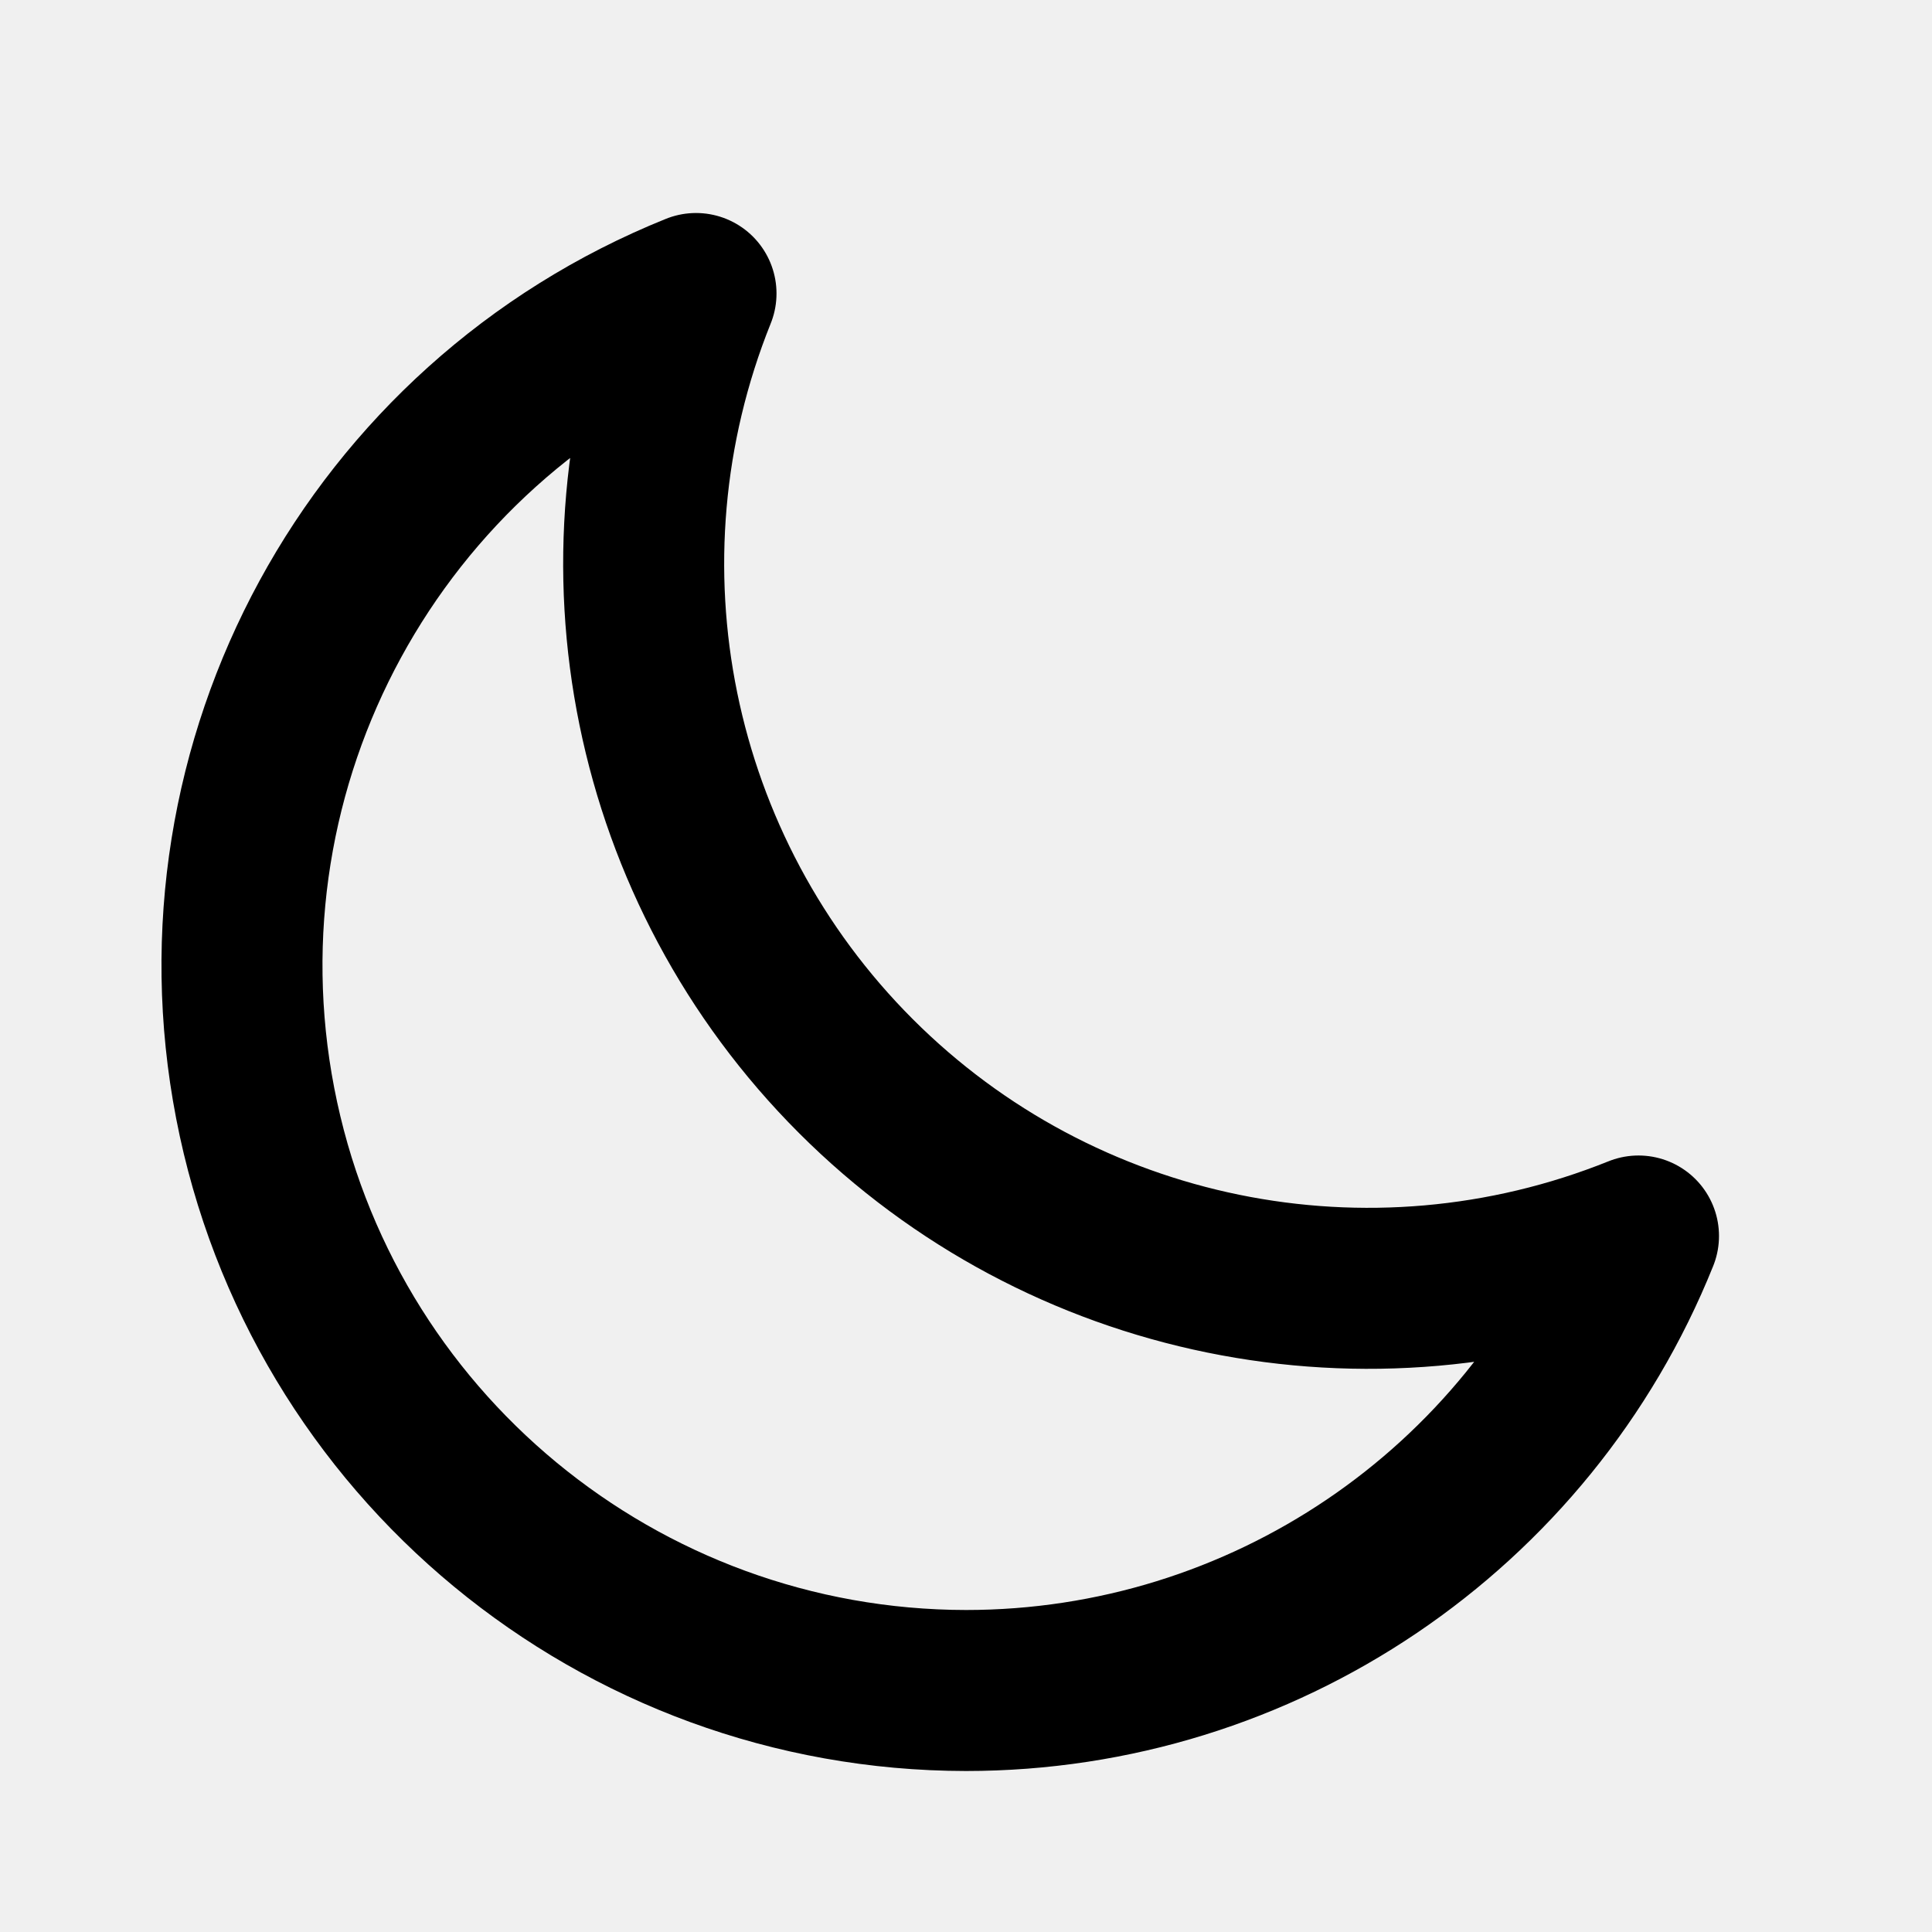
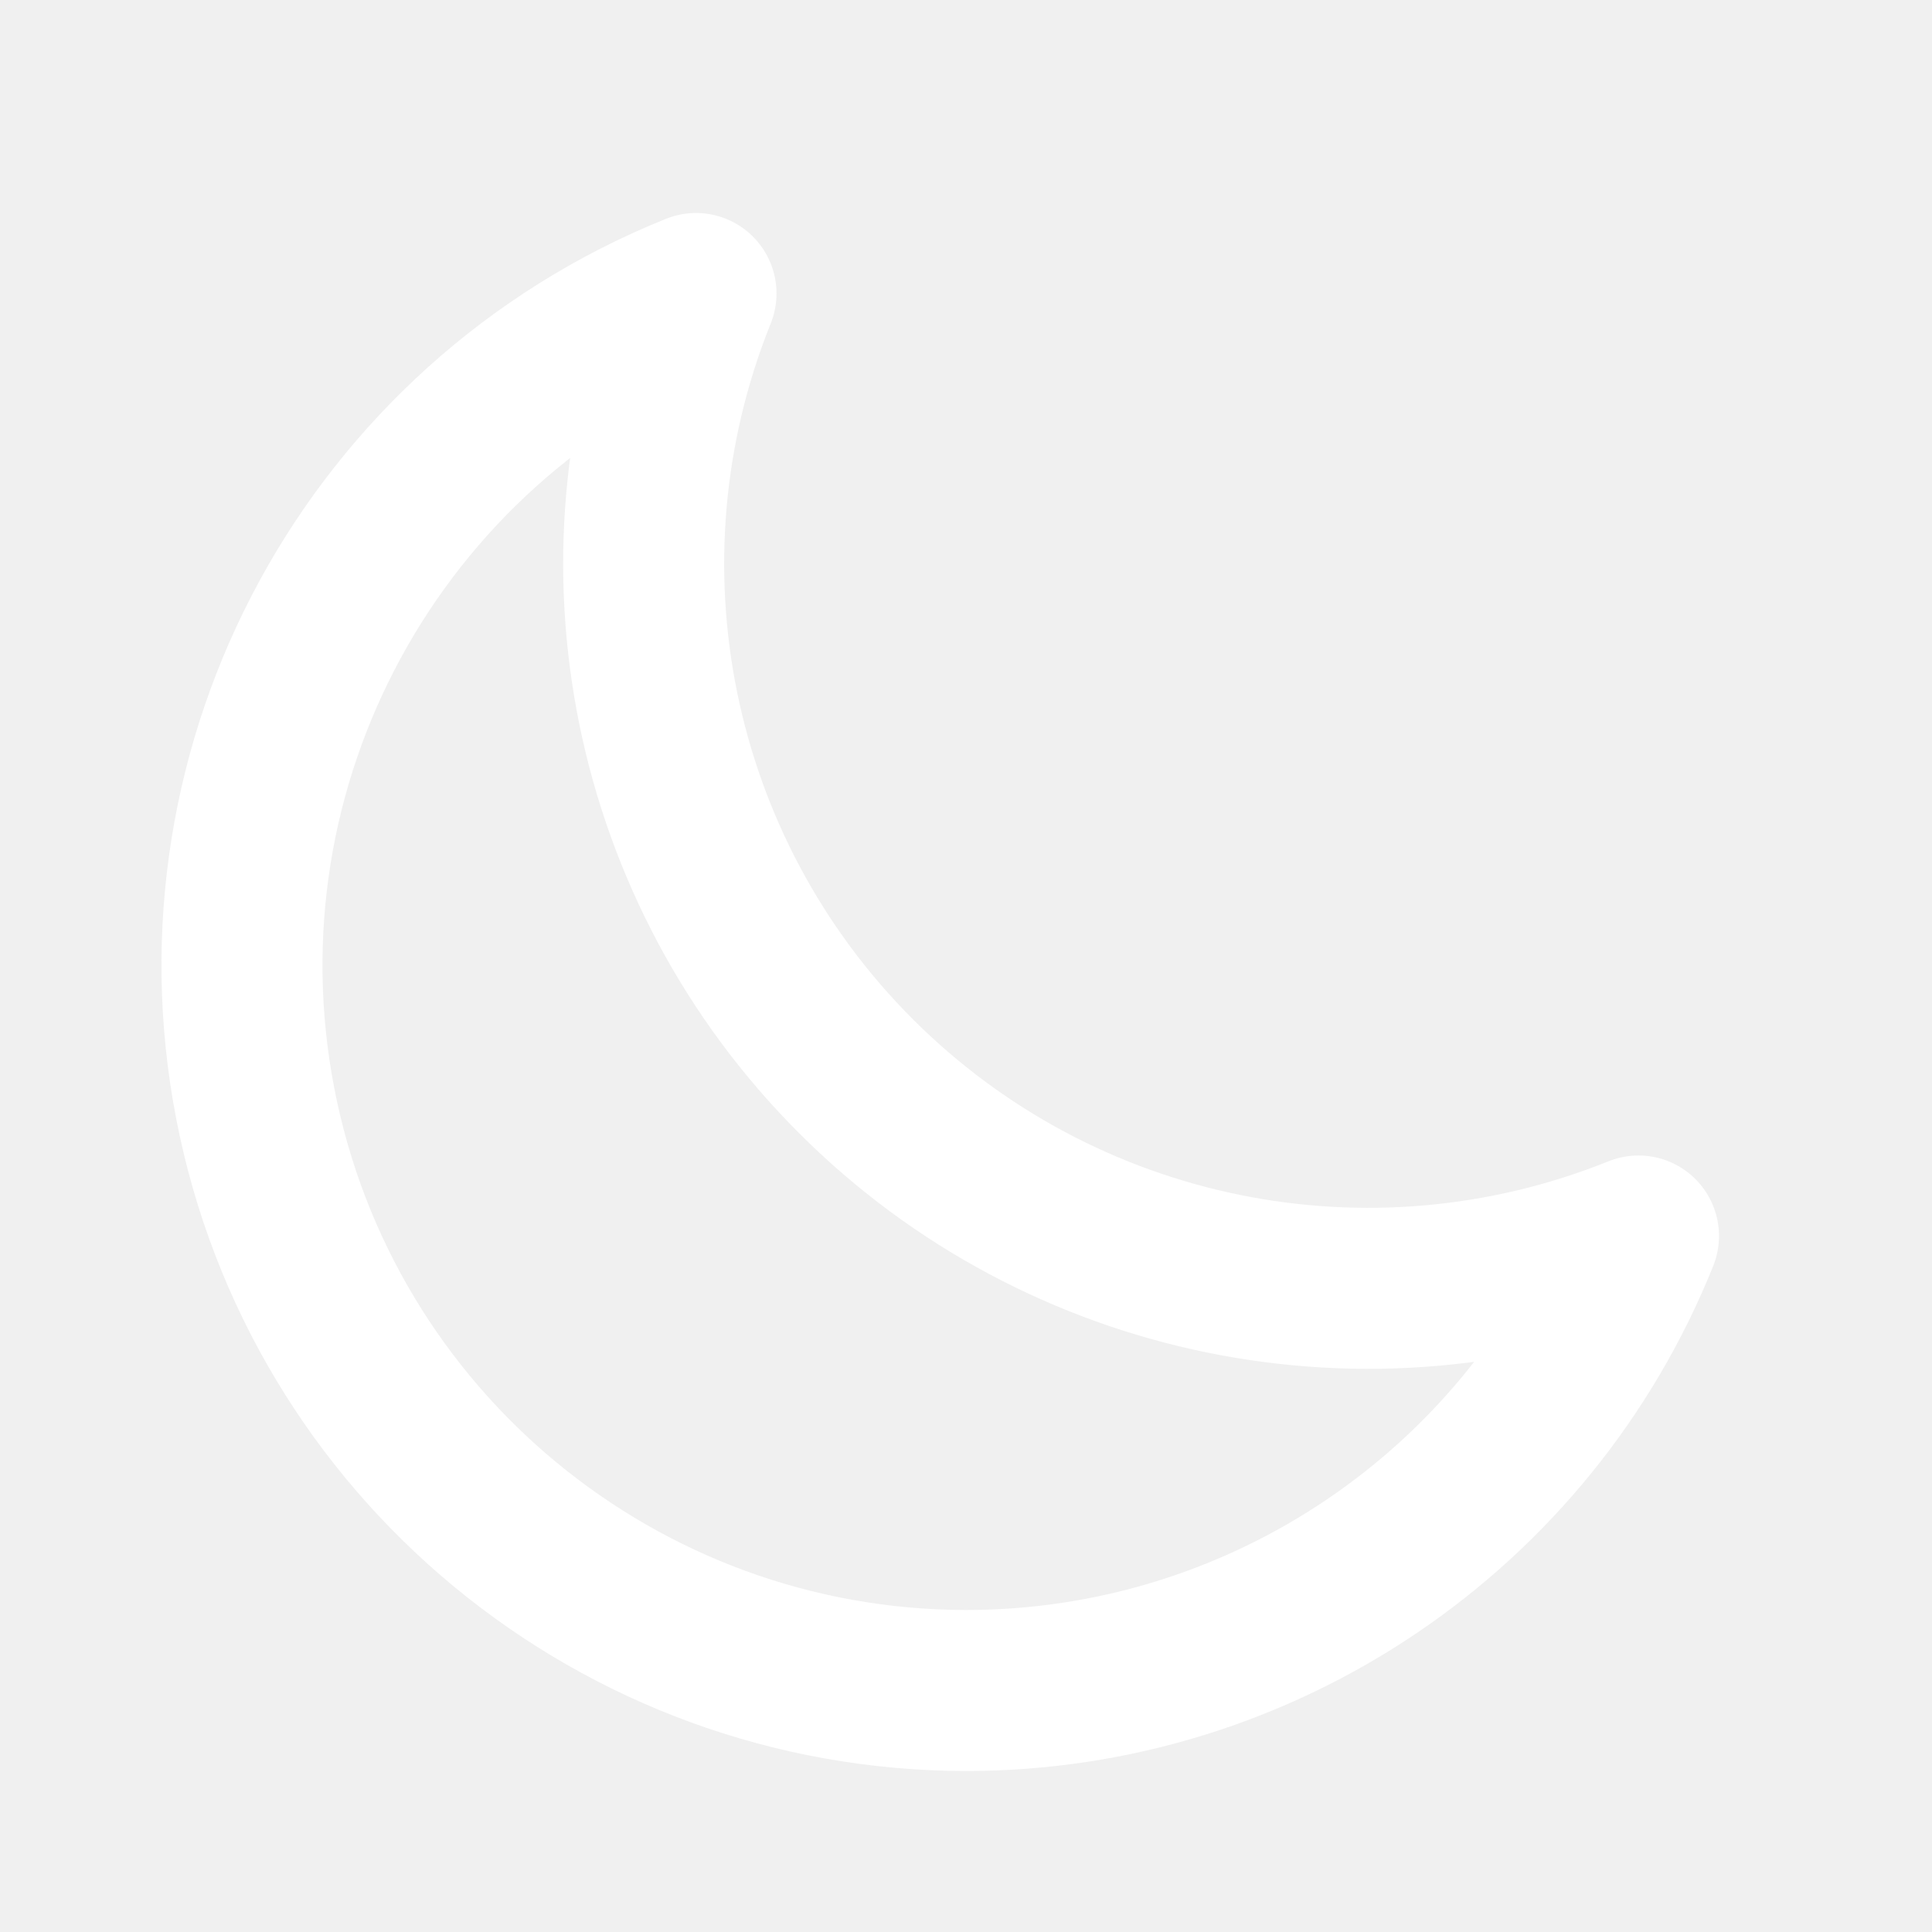
- <svg xmlns="http://www.w3.org/2000/svg" height="24" width="24" fill="none" viewBox="0 0 24 24" stroke="currentColor">
+ <svg xmlns="http://www.w3.org/2000/svg" fill="none" height="24" width="24" viewBox="0 0 24 24" stroke="#ffffff">
  <path stroke-linecap="round" stroke-linejoin="round" stroke-width="2" d="M20.354 15.354A9 9 0 018.646 3.646 9.003 9.003 0 0012 21a9.003 9.003 0 008.354-5.646z" />
</svg>
